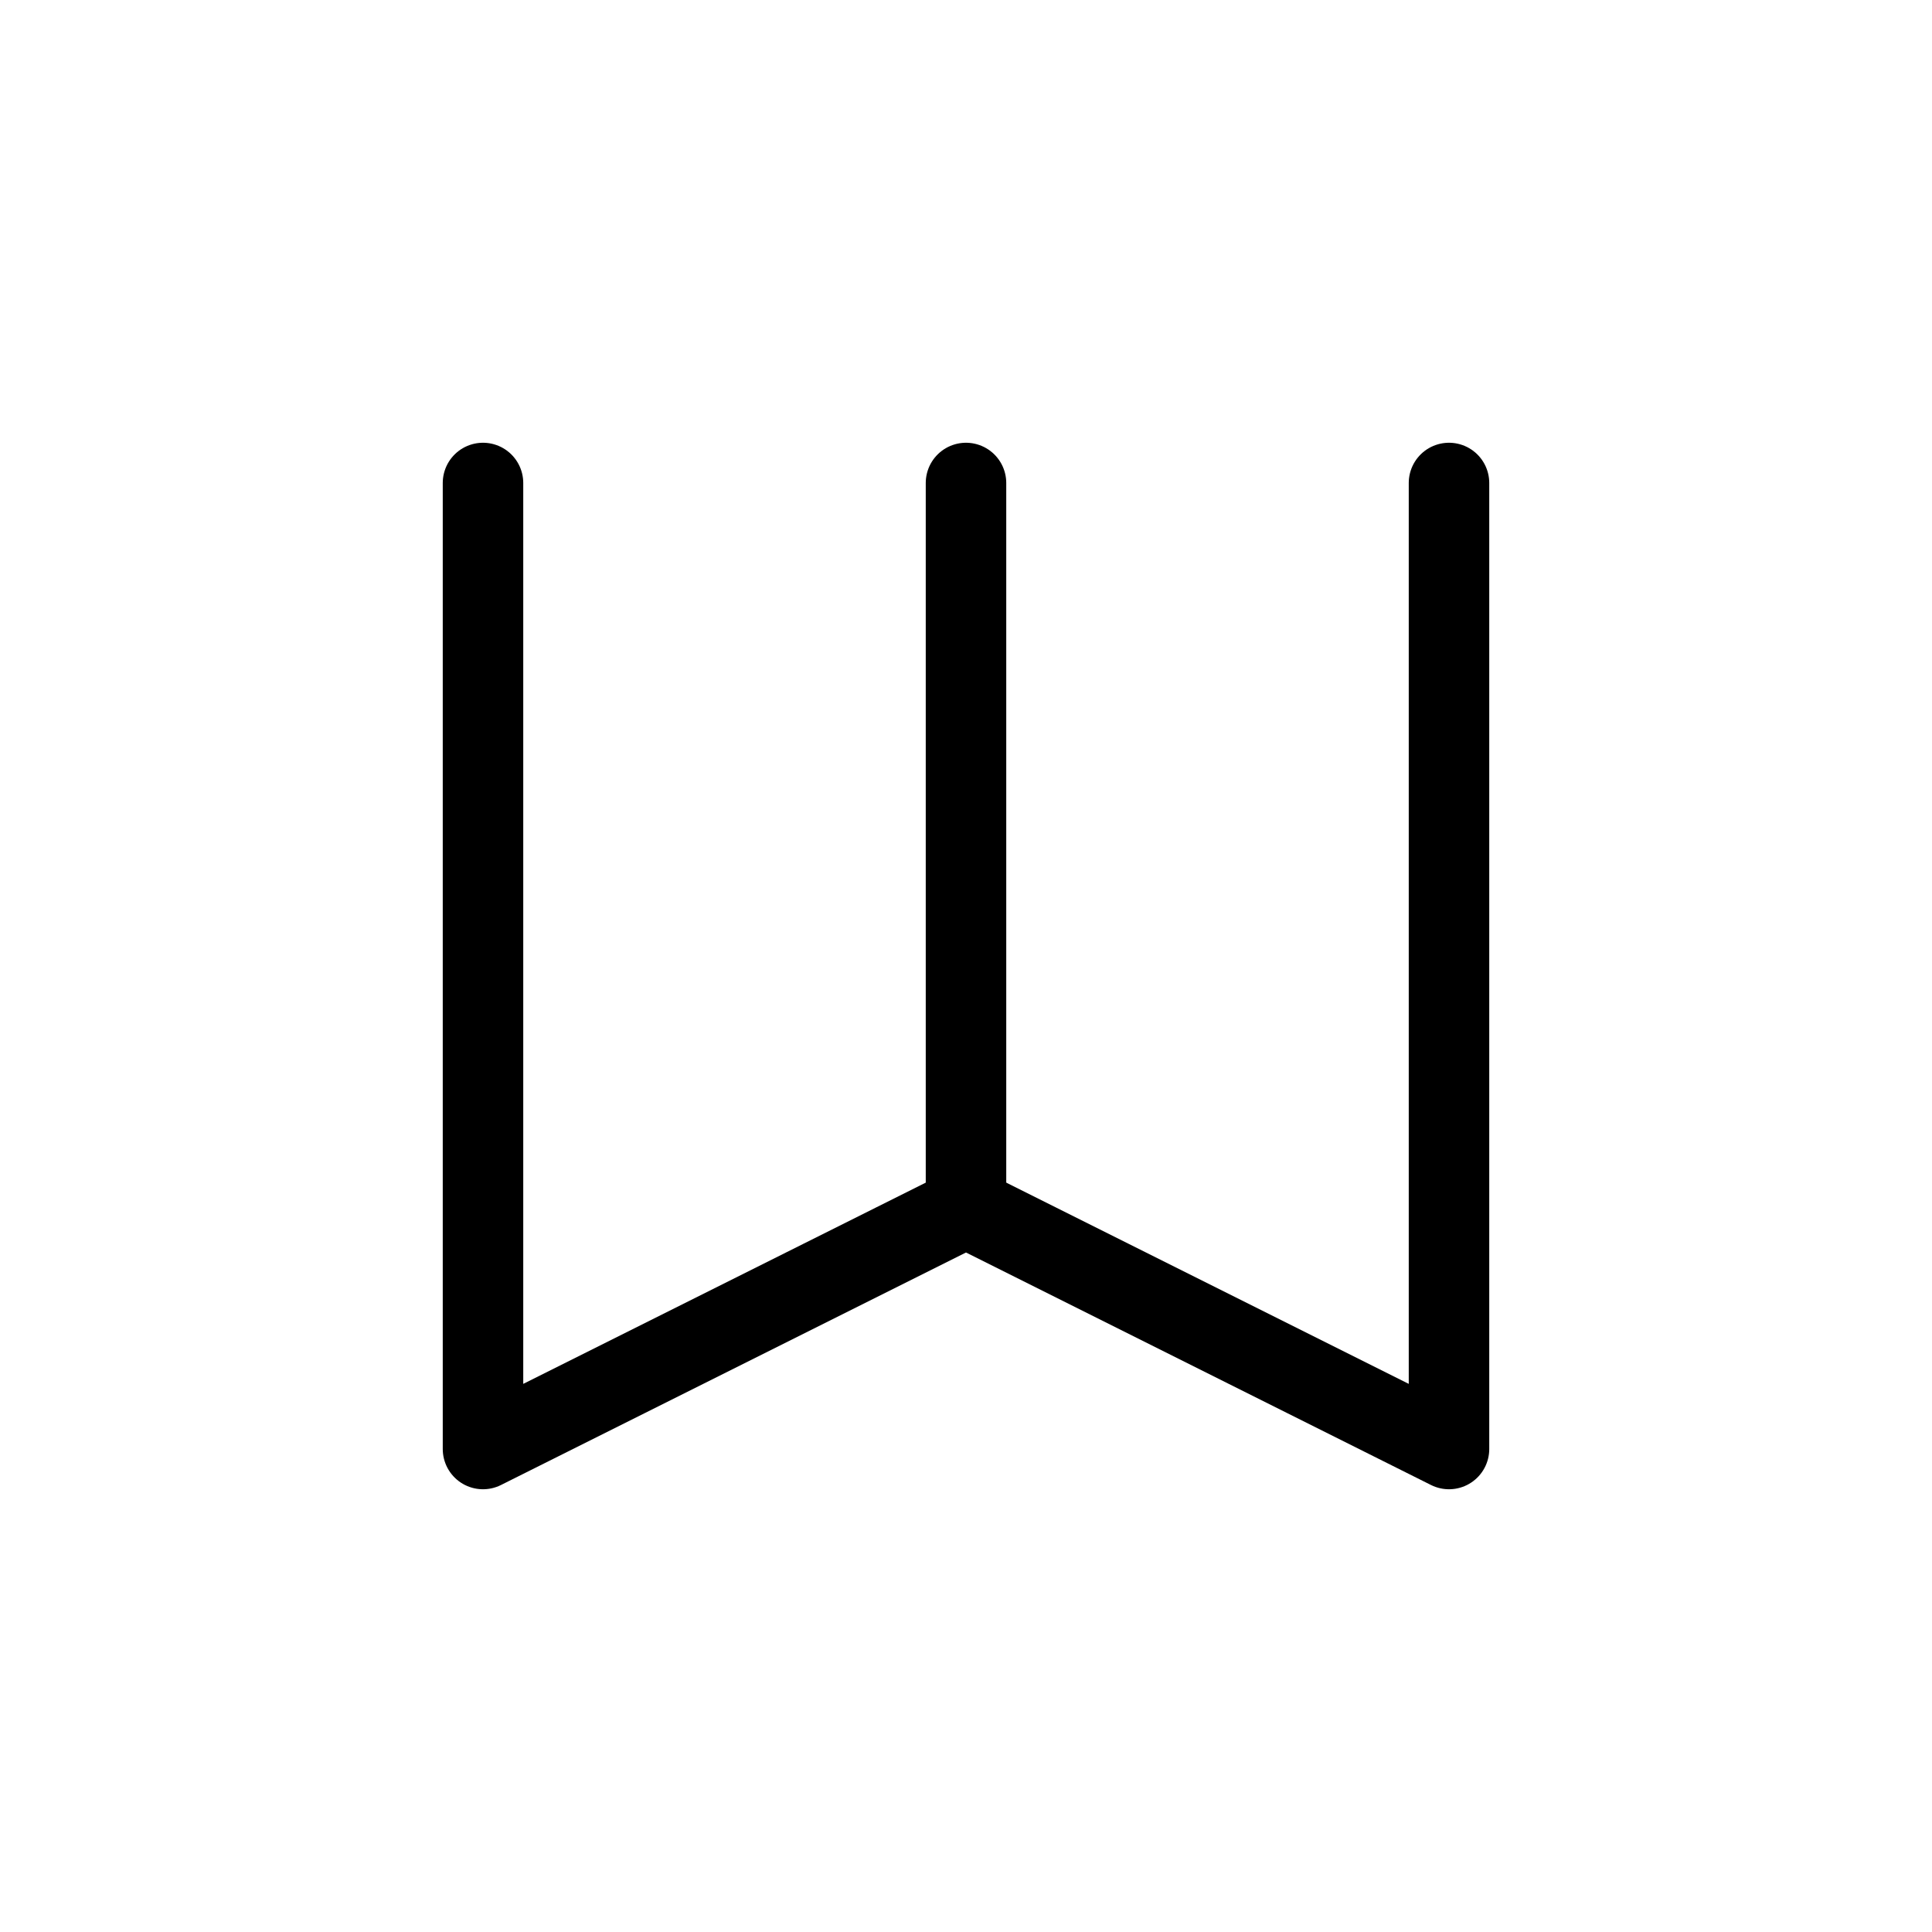
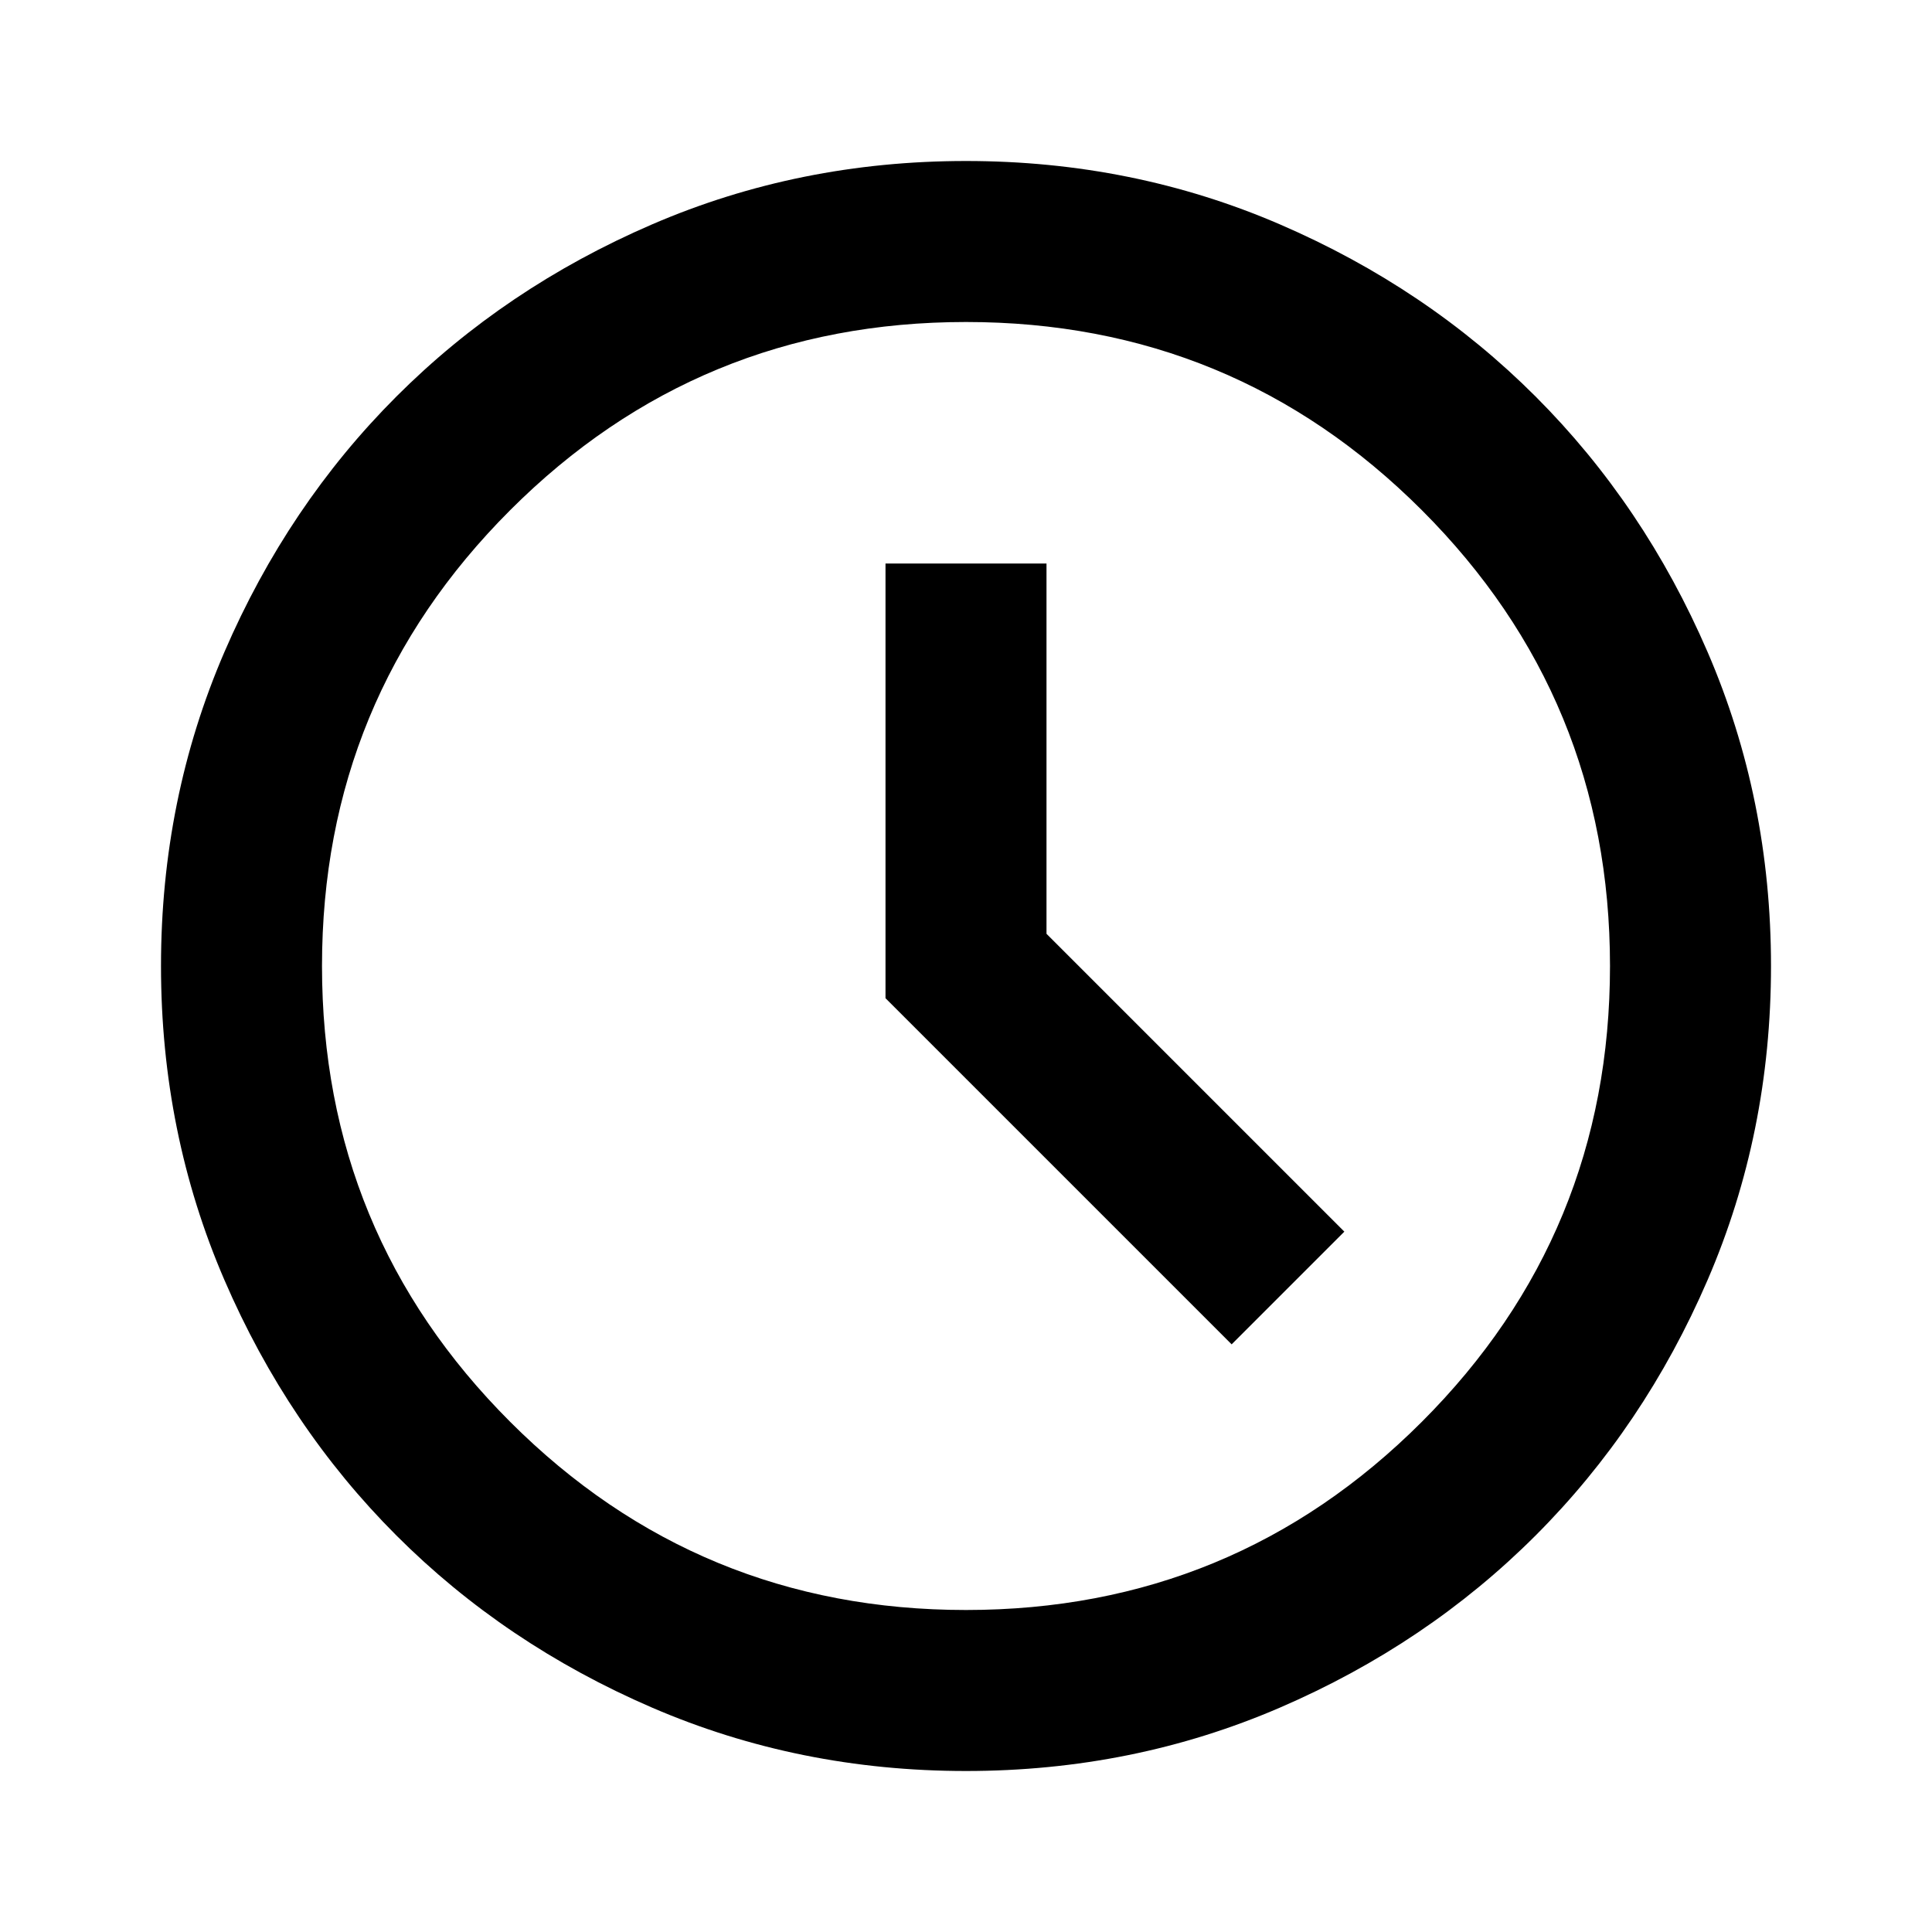
- <svg xmlns="http://www.w3.org/2000/svg" version="1.1" width="48" height="48" viewBox="0 0 48 48">
-   <path style="fill:none;stroke:#000000;stroke-width:2;stroke-linecap:round;stroke-linejoin:round" d="M12,12 L12,36 L24,30 L36,36 L36,12" />
-   <line style="fill:none;stroke:#000000;stroke-width:2;stroke-linecap:round" x1="24" y1="12" x2="24" y2="30" />
+ <svg xmlns="http://www.w3.org/2000/svg" height="24" width="24" viewBox="0 -960 960 960">
+   <path fill="#000000" d="m612-292 56-56-148-148v-184h-80v216l172 172ZM480-80q-83 0-156-31.5T197-197q-54-54-85.5-127T80-480q0-83 31.5-156T197-763q54-54 127-85.5T480-880q83 0 156 31.5T763-763q54 54 85.5 127T880-480q0 83-31.5 156T763-197q-54 54-127 85.5T480-80Zm0-400Zm0 320q133 0 226.5-93.5T800-480q0-133-93.5-226.5T480-800q-133 0-226.5 93.5T160-480q0 133 93.5 226.5T480-160Z" />
</svg>
